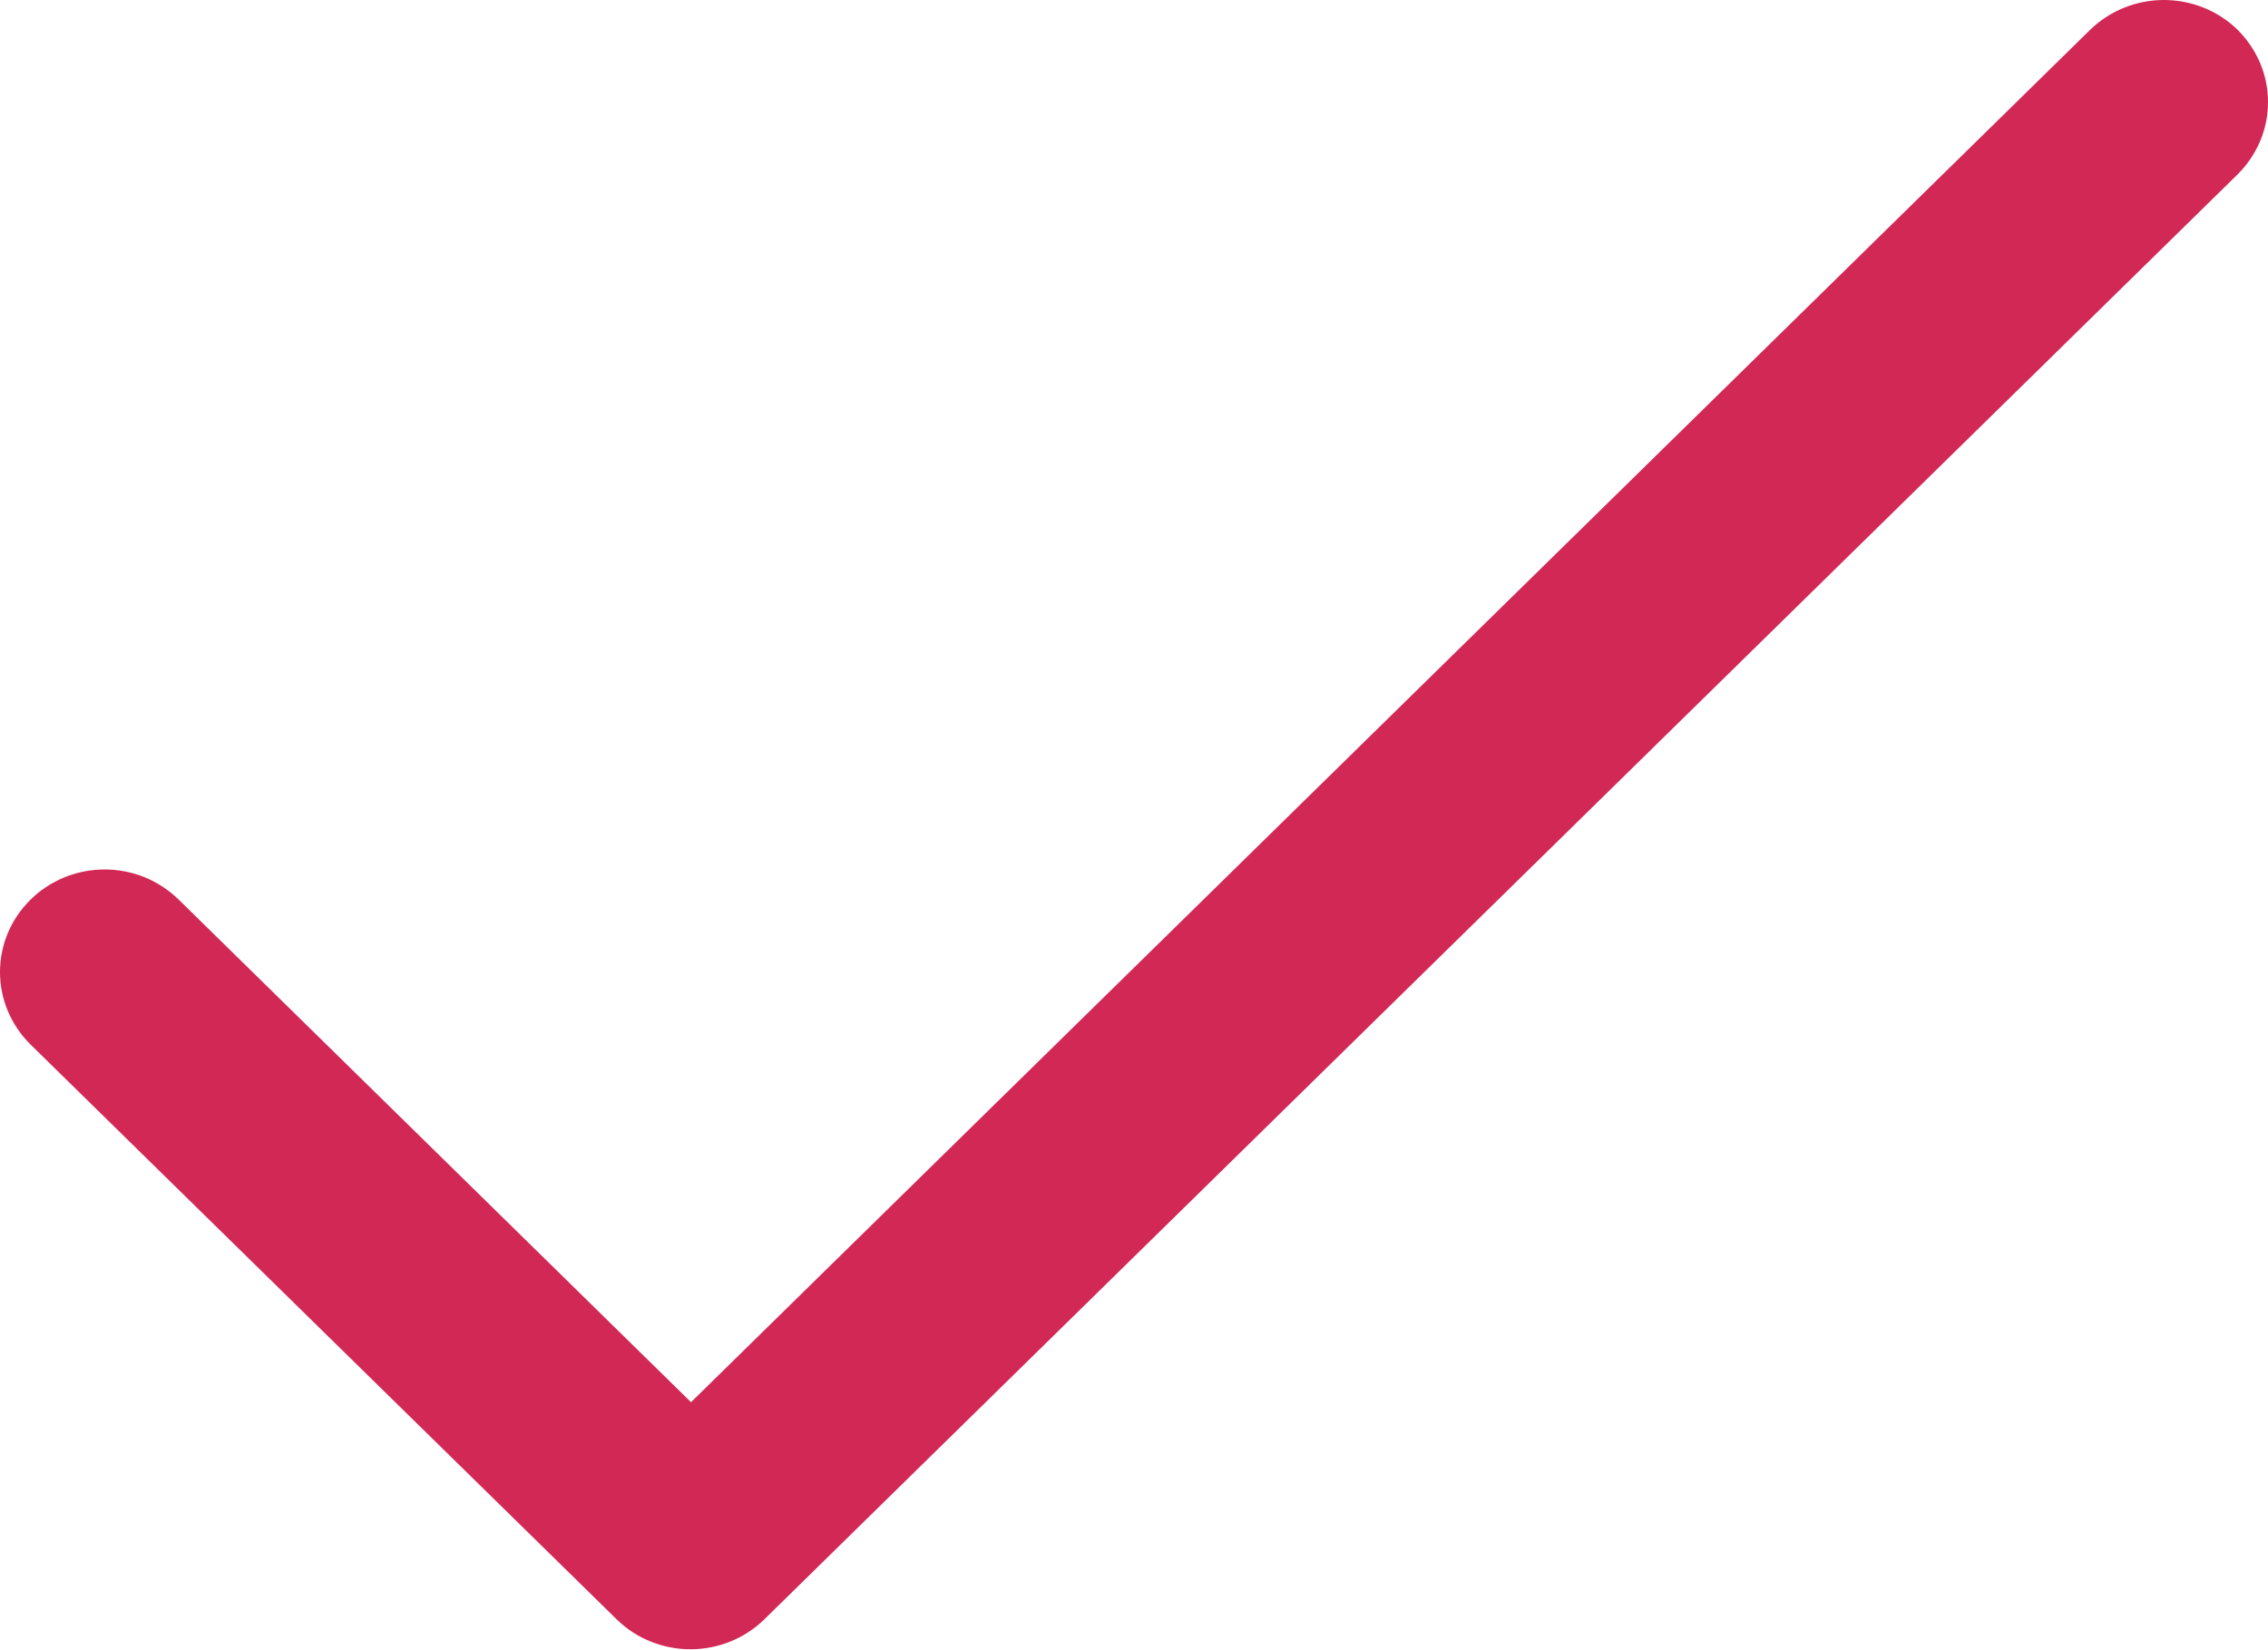
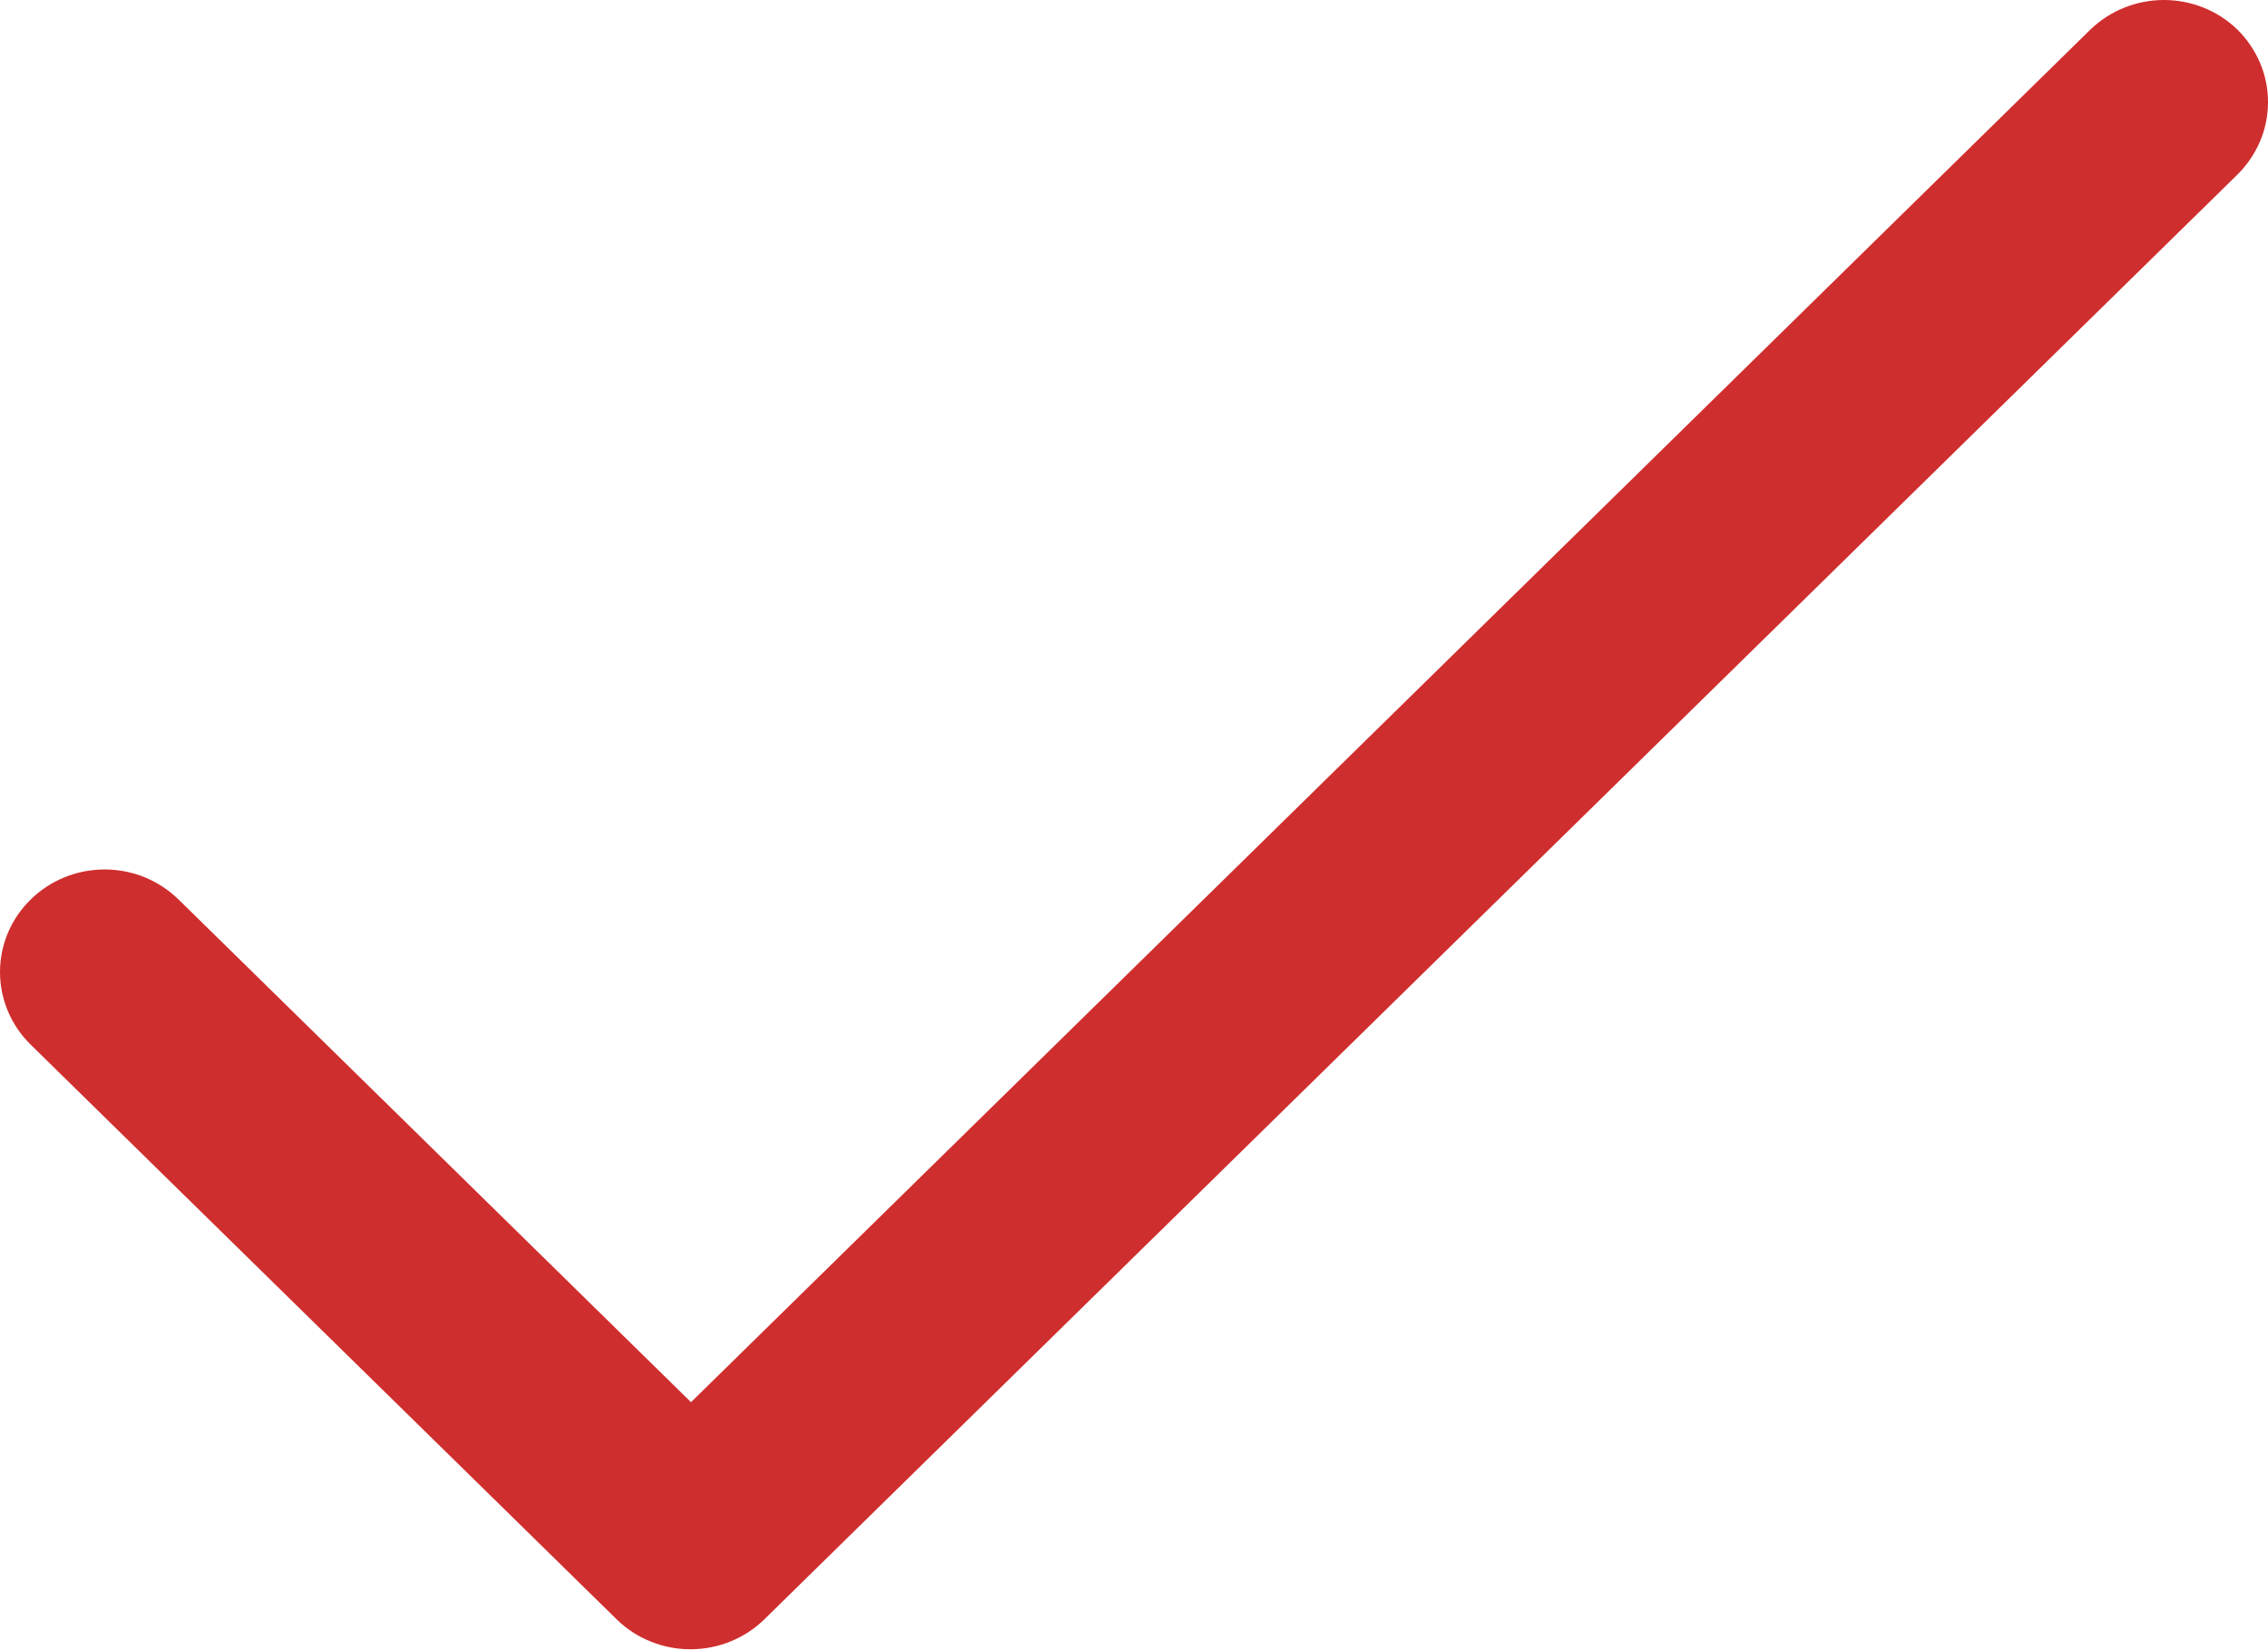
<svg xmlns="http://www.w3.org/2000/svg" width="22" height="16" viewBox="0 0 22 16" fill="none">
-   <path d="M21.7 0.284C21.511 0.102 21.256 0 20.99 0C20.725 0 20.47 0.102 20.28 0.284L6.703 13.603L1.735 8.729C1.64 8.636 1.528 8.562 1.405 8.511C1.281 8.461 1.149 8.435 1.015 8.435C0.881 8.435 0.748 8.461 0.625 8.511C0.501 8.562 0.389 8.636 0.295 8.729C0.106 8.915 0 9.167 0 9.43C0 9.693 0.106 9.945 0.295 10.132L5.983 15.711C6.078 15.804 6.19 15.877 6.314 15.926C6.438 15.976 6.57 16.001 6.703 16C6.969 15.999 7.224 15.895 7.413 15.711L21.7 1.697C21.795 1.604 21.87 1.494 21.922 1.373C21.974 1.252 22 1.122 22 0.991C22 0.859 21.974 0.729 21.922 0.608C21.87 0.487 21.795 0.377 21.7 0.284Z" fill="#D22856" />
+   <path d="M21.7 0.284C21.511 0.102 21.256 0 20.99 0C20.725 0 20.47 0.102 20.28 0.284L6.703 13.603L1.735 8.729C1.64 8.636 1.528 8.562 1.405 8.511C1.281 8.461 1.149 8.435 1.015 8.435C0.881 8.435 0.748 8.461 0.625 8.511C0.501 8.562 0.389 8.636 0.295 8.729C0.106 8.915 0 9.167 0 9.43C0 9.693 0.106 9.945 0.295 10.132L5.983 15.711C6.078 15.804 6.19 15.877 6.314 15.926C6.438 15.976 6.57 16.001 6.703 16C6.969 15.999 7.224 15.895 7.413 15.711L21.7 1.697C21.795 1.604 21.87 1.494 21.922 1.373C21.974 1.252 22 1.122 22 0.991C22 0.859 21.974 0.729 21.922 0.608C21.87 0.487 21.795 0.377 21.7 0.284Z" fill="#cf2e2e" />
</svg>
